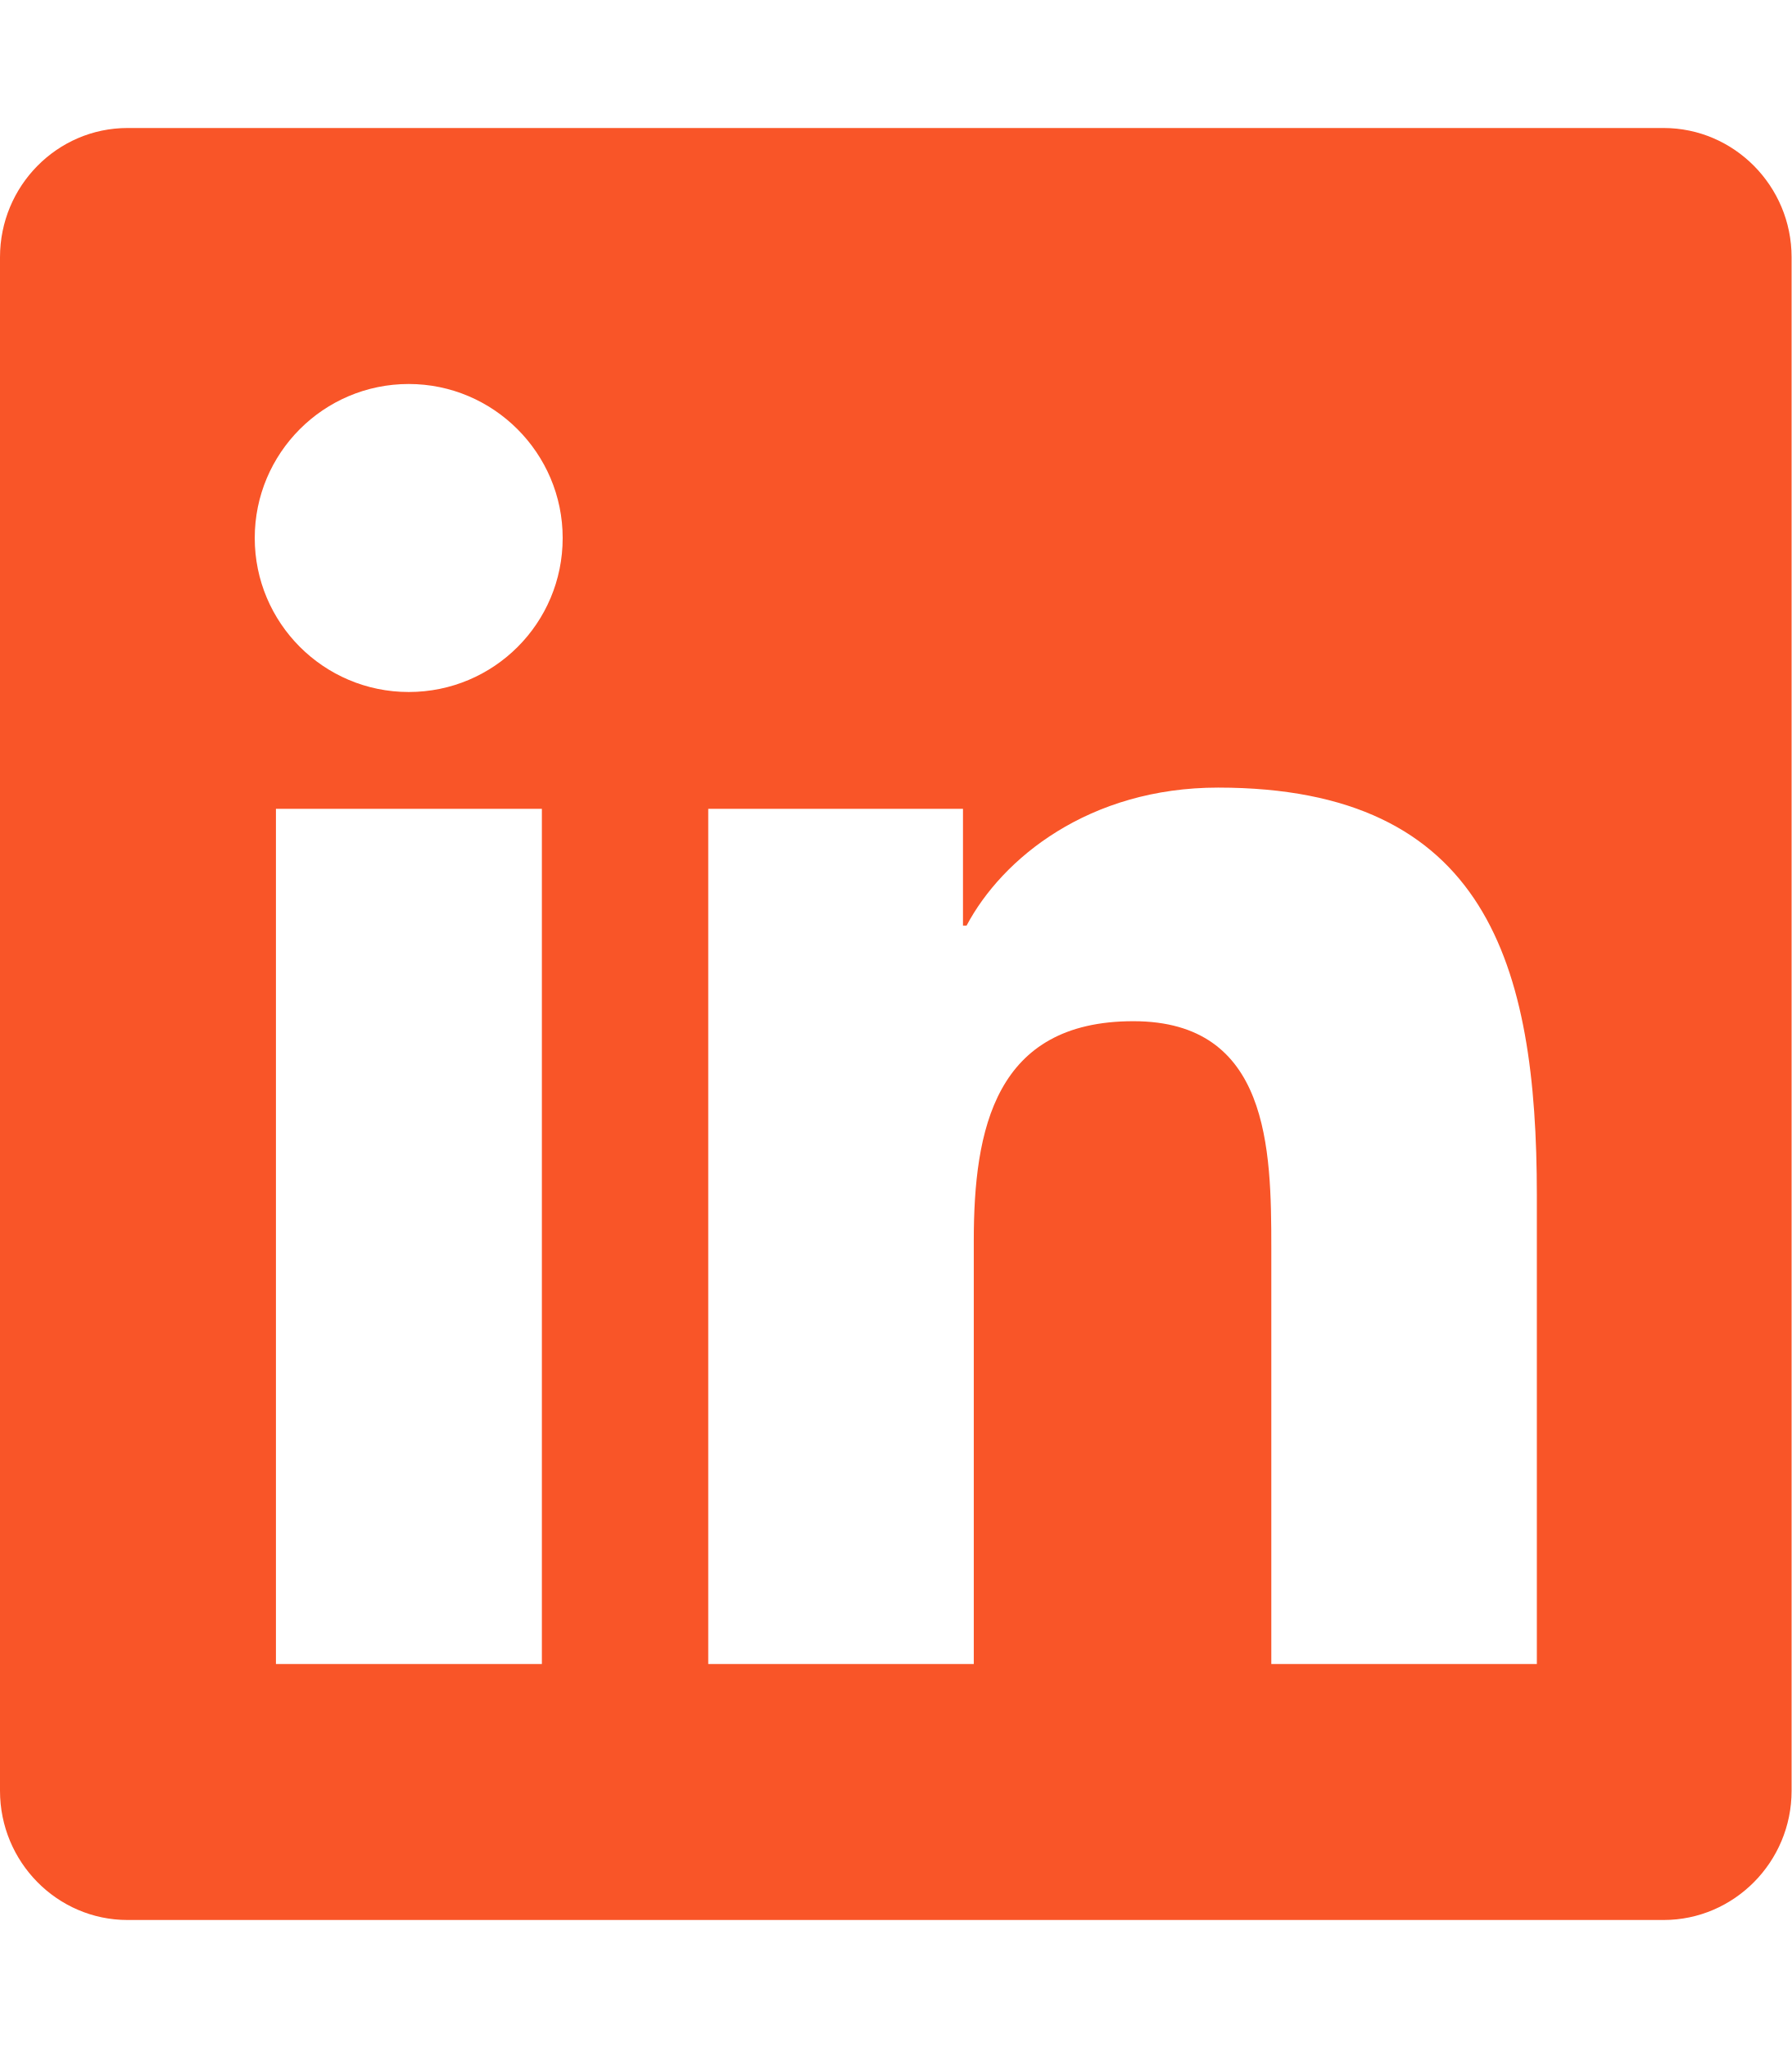
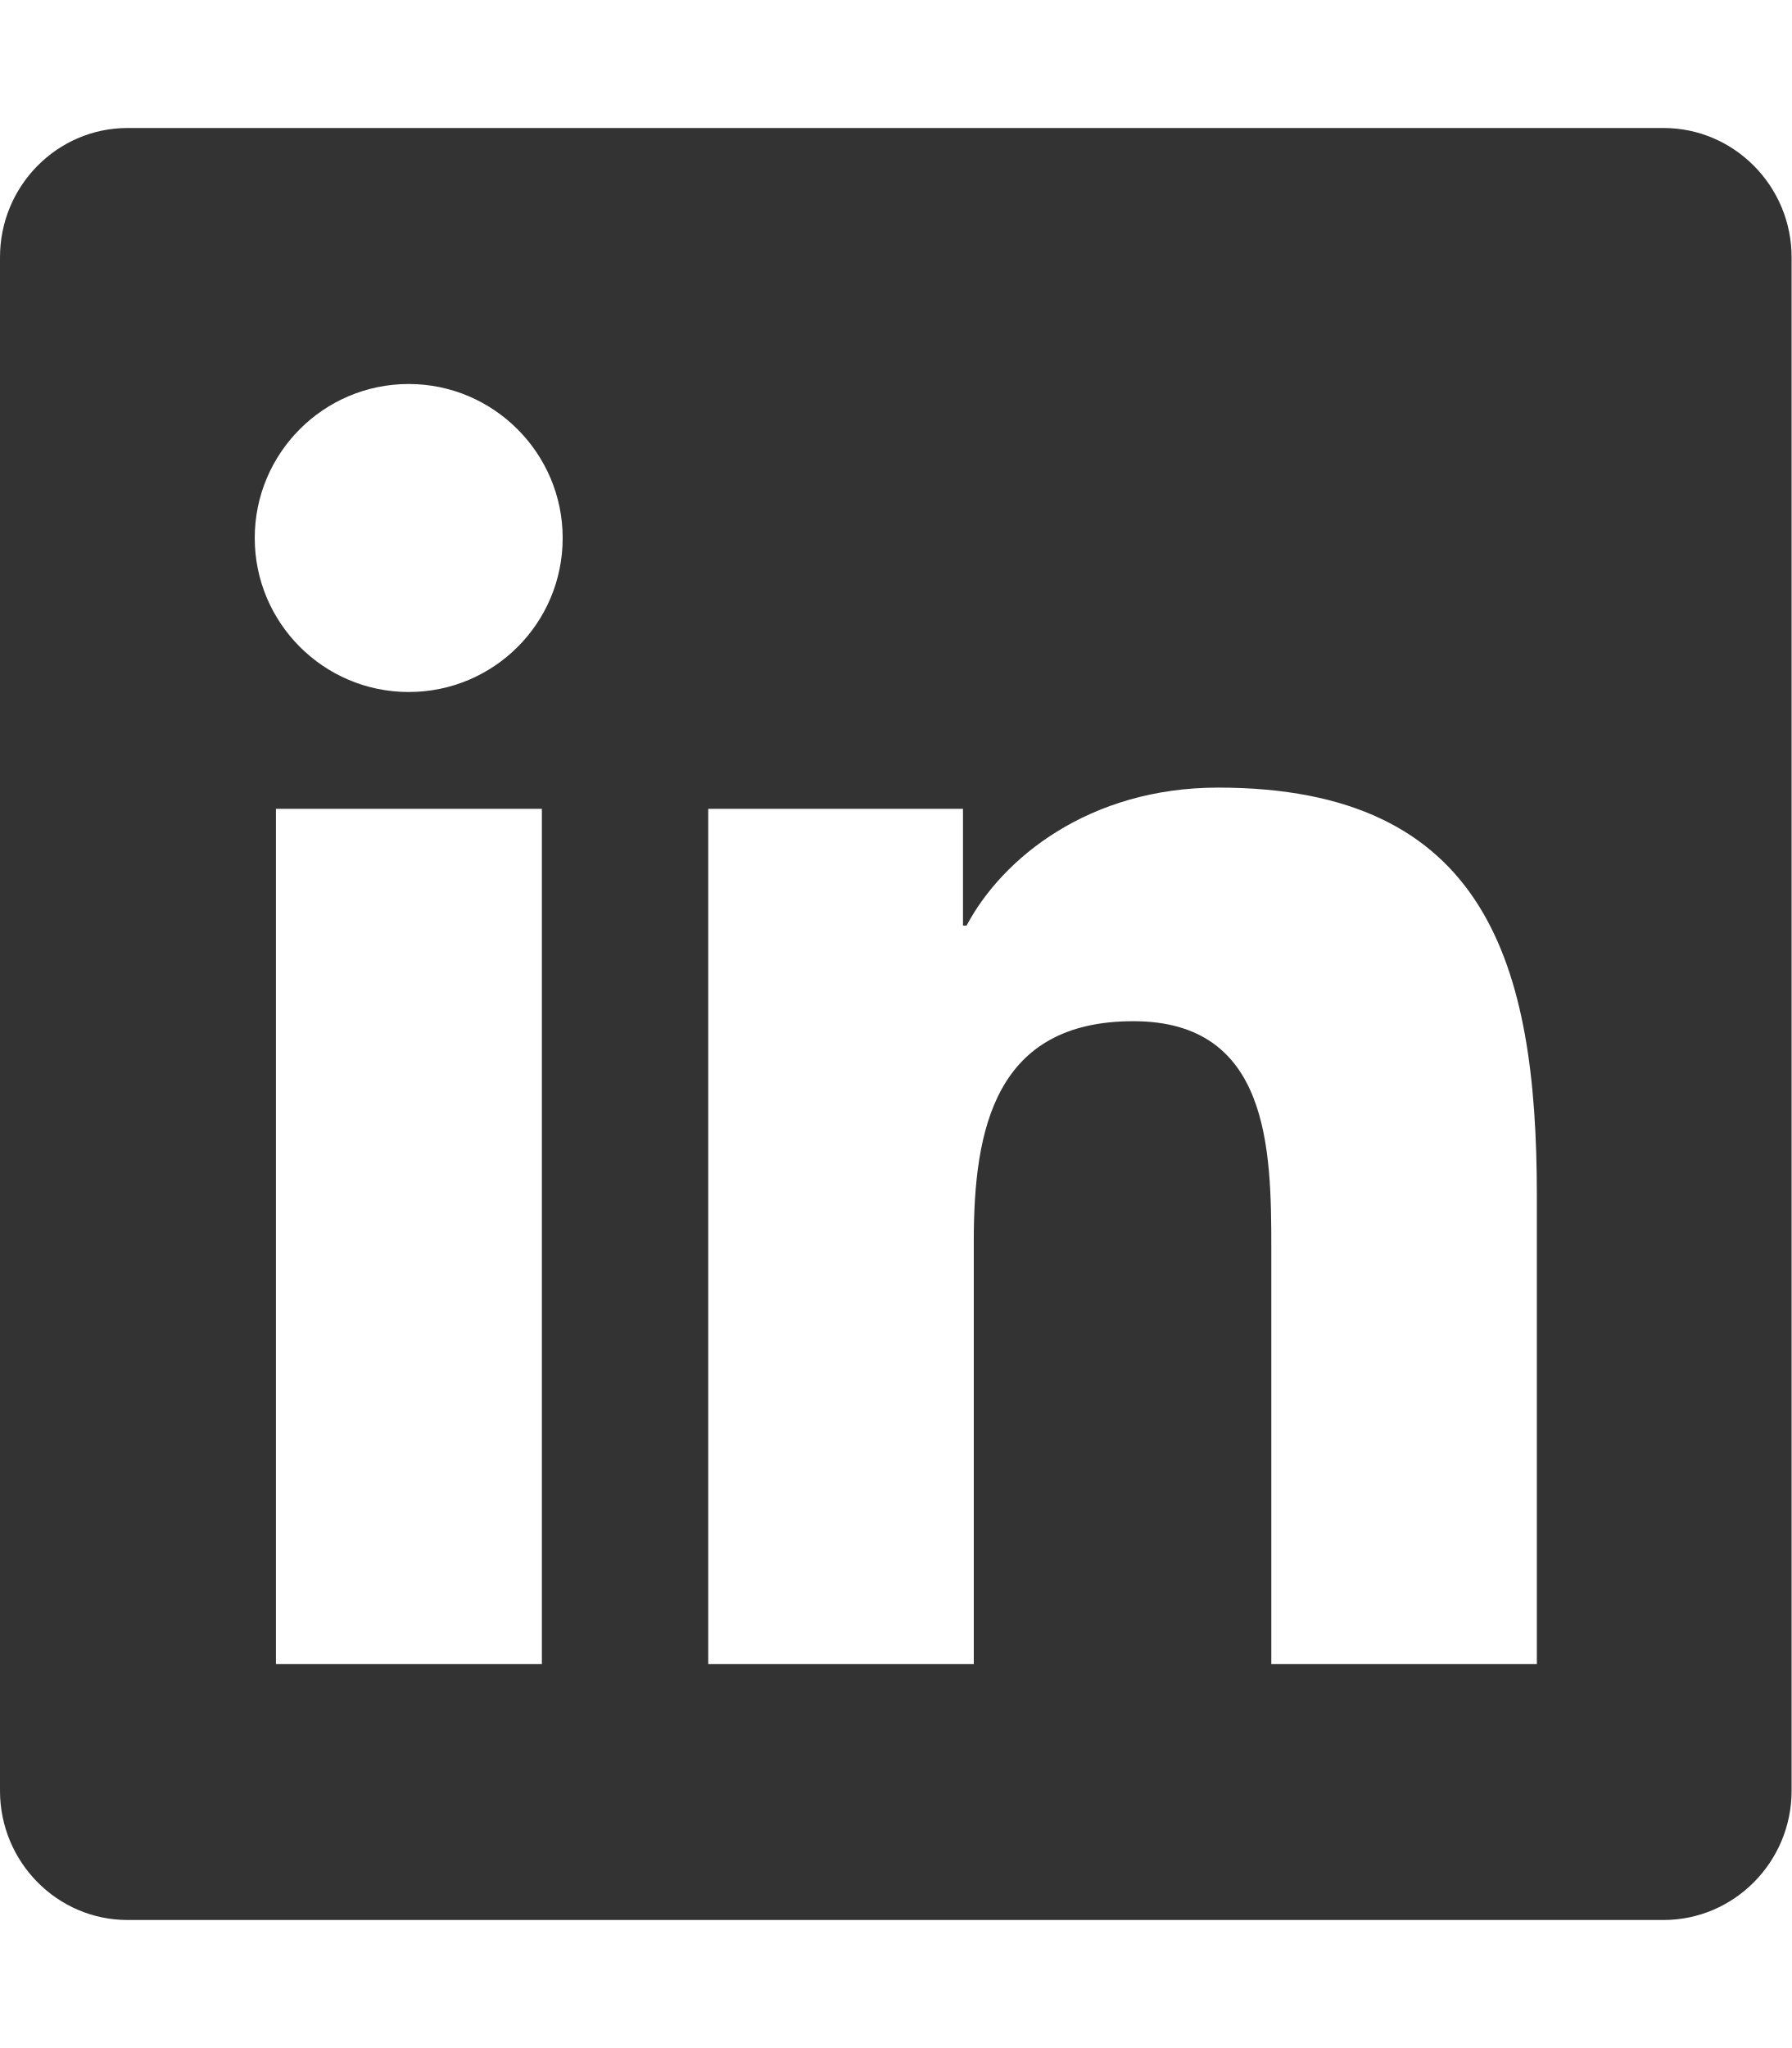
<svg xmlns="http://www.w3.org/2000/svg" aria-hidden="true" focusable="false" data-prefix="fab" data-icon="linkedin" class="svg-inline--fa fa-linkedin fa-w-14" role="img" viewBox="0 0 448 512">
-   <path fill="#f95528" d="M416 32H31.9C14.3 32 0 46.5 0 64.3v383.4C0 465.5 14.3 480 31.9 480H416c17.6 0 32-14.5 32-32.3V64.3c0-17.8-14.4-32.3-32-32.3zM135.4 416H69V202.2h66.5V416zm-33.2-243c-21.3 0-38.5-17.3-38.5-38.5S80.9 96 102.2 96c21.2 0 38.5 17.3 38.5 38.5 0 21.3-17.2 38.5-38.5 38.5zm282.1 243h-66.4V312c0-24.8-.5-56.7-34.5-56.7-34.6 0-39.9 27-39.9 54.9V416h-66.4V202.2h63.7v29.2h.9c8.9-16.8 30.6-34.5 62.9-34.5 67.2 0 79.7 44.3 79.7 101.9V416z" />
+   <path fill="#333" d="M416 32H31.9C14.3 32 0 46.5 0 64.3v383.4C0 465.5 14.3 480 31.9 480H416c17.6 0 32-14.5 32-32.3V64.3c0-17.8-14.4-32.3-32-32.3zM135.4 416H69V202.2h66.5V416zm-33.2-243c-21.3 0-38.5-17.3-38.5-38.5S80.9 96 102.2 96c21.2 0 38.5 17.3 38.5 38.5 0 21.3-17.2 38.5-38.5 38.5zm282.1 243h-66.4V312c0-24.8-.5-56.7-34.5-56.7-34.6 0-39.9 27-39.9 54.9V416h-66.4V202.2h63.7v29.2h.9c8.9-16.8 30.6-34.5 62.9-34.5 67.2 0 79.7 44.3 79.7 101.9V416z" />
</svg>
